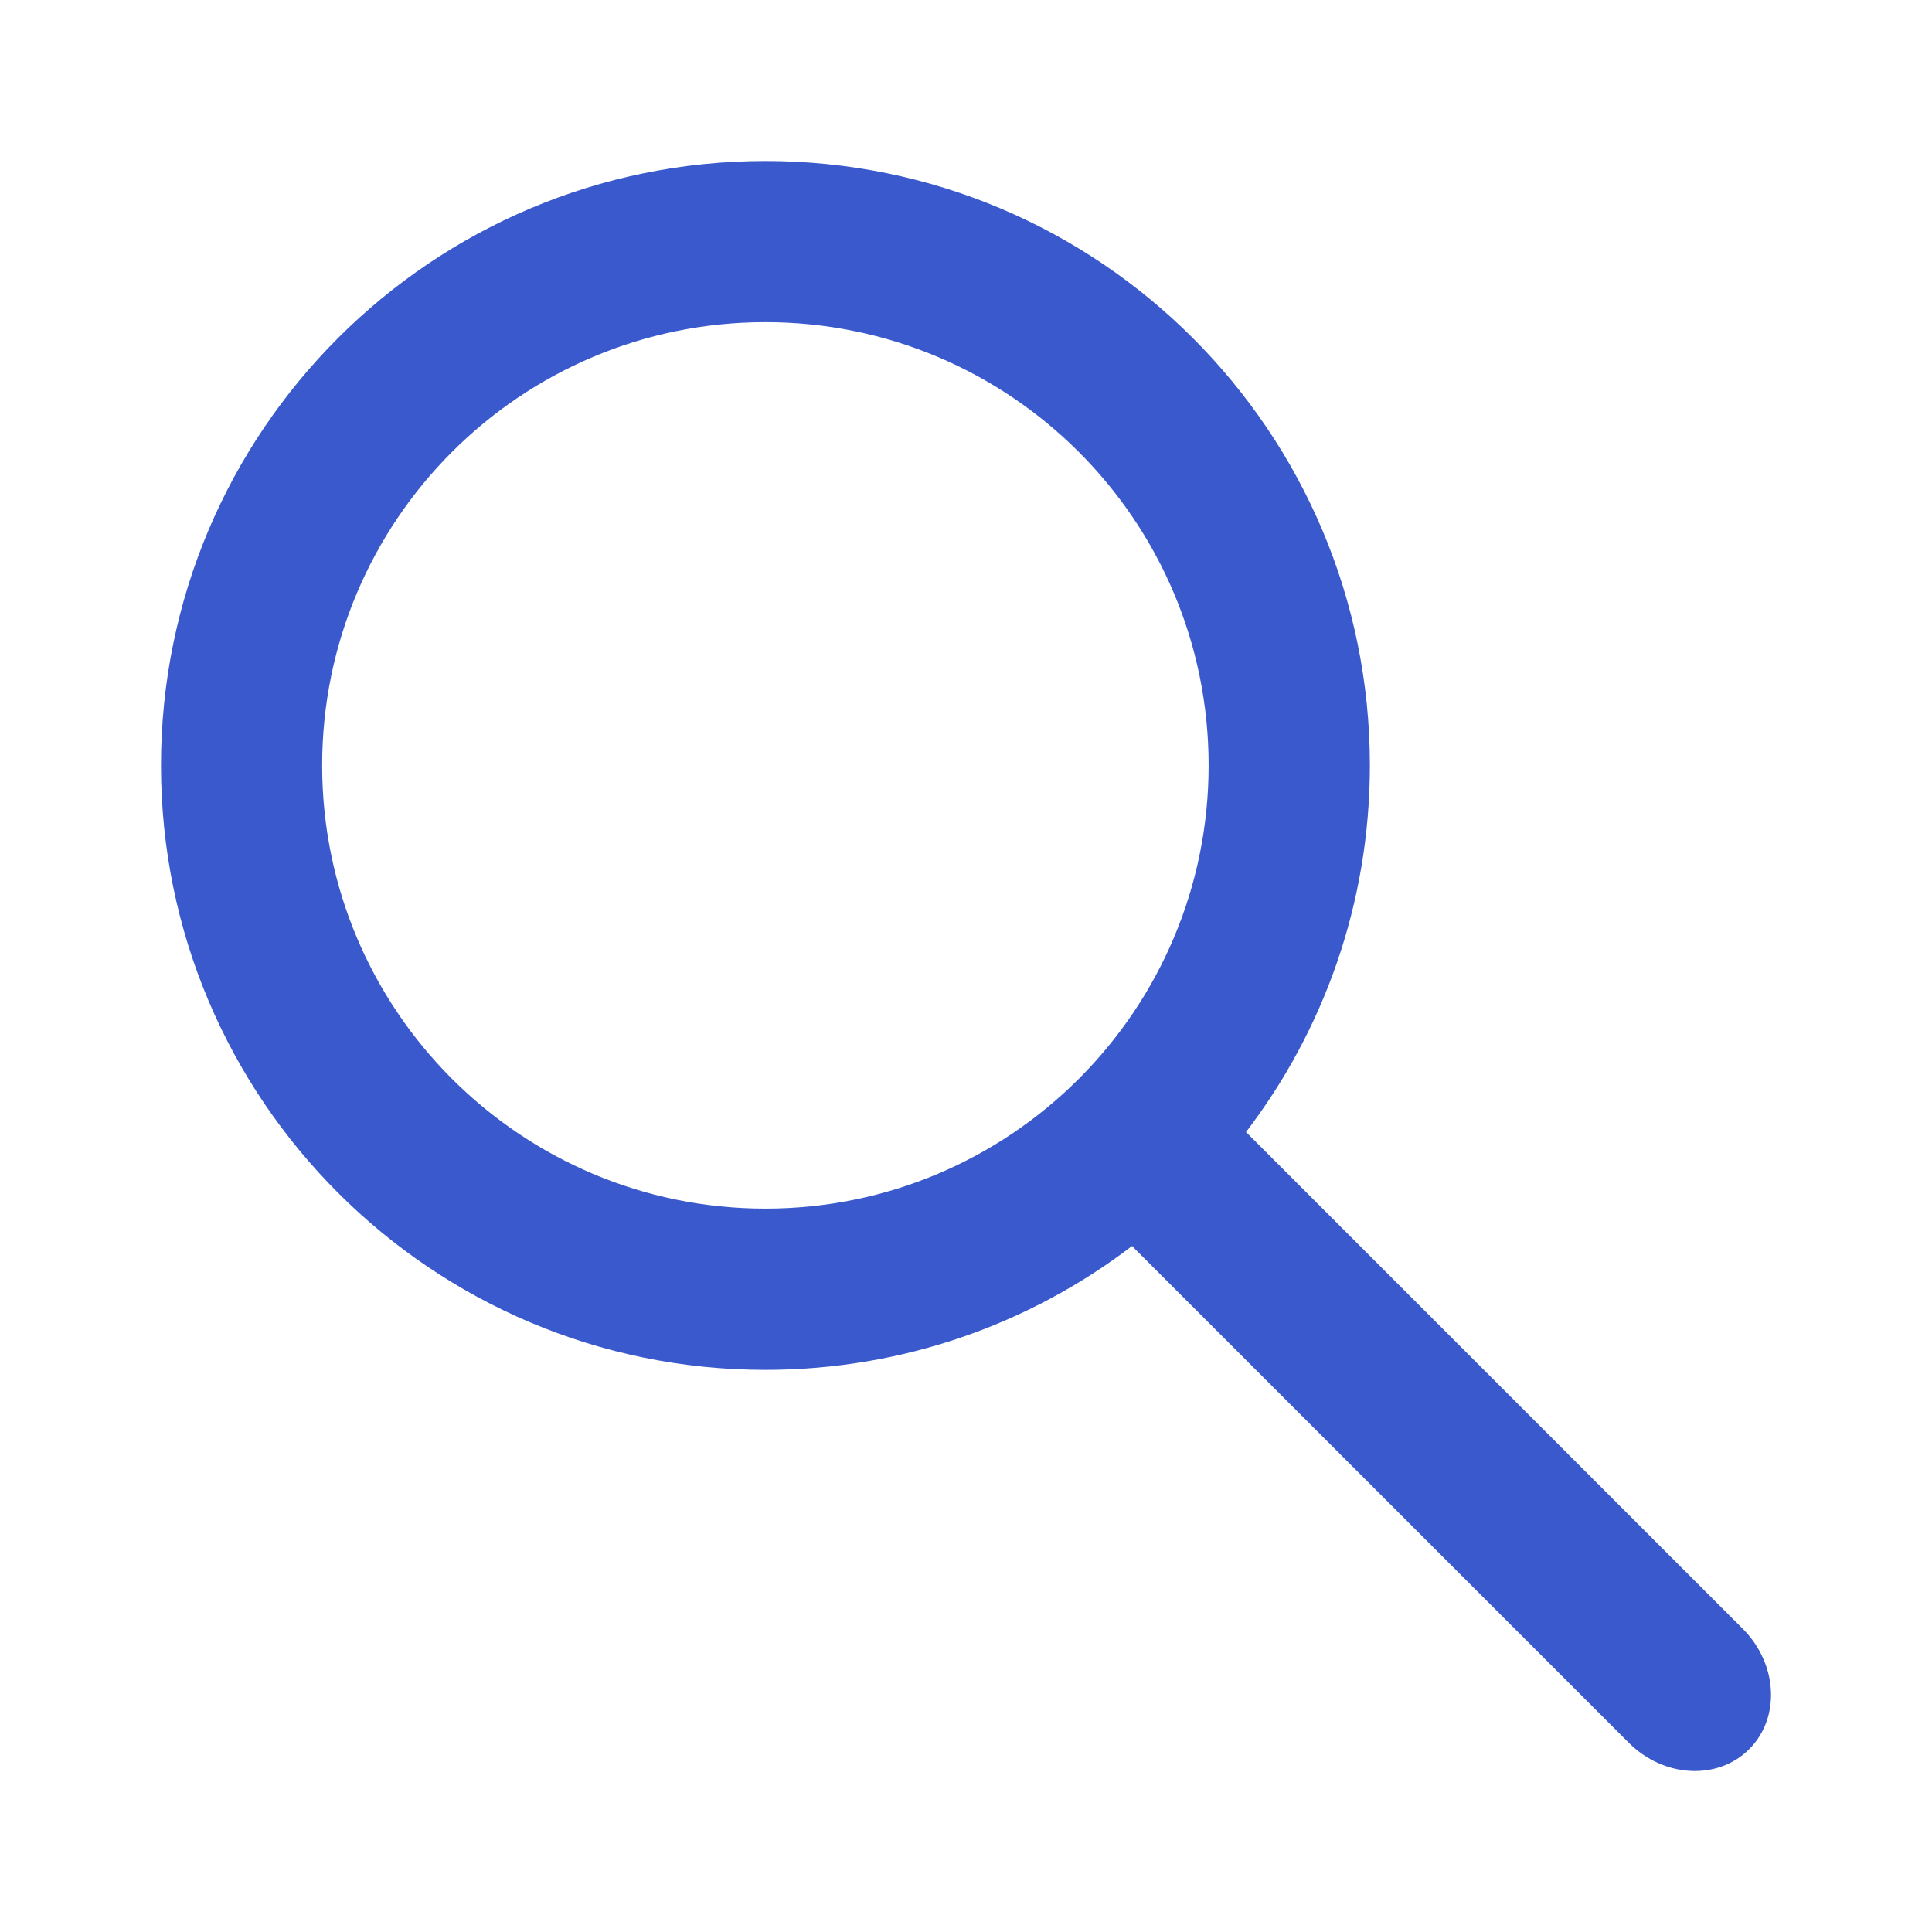
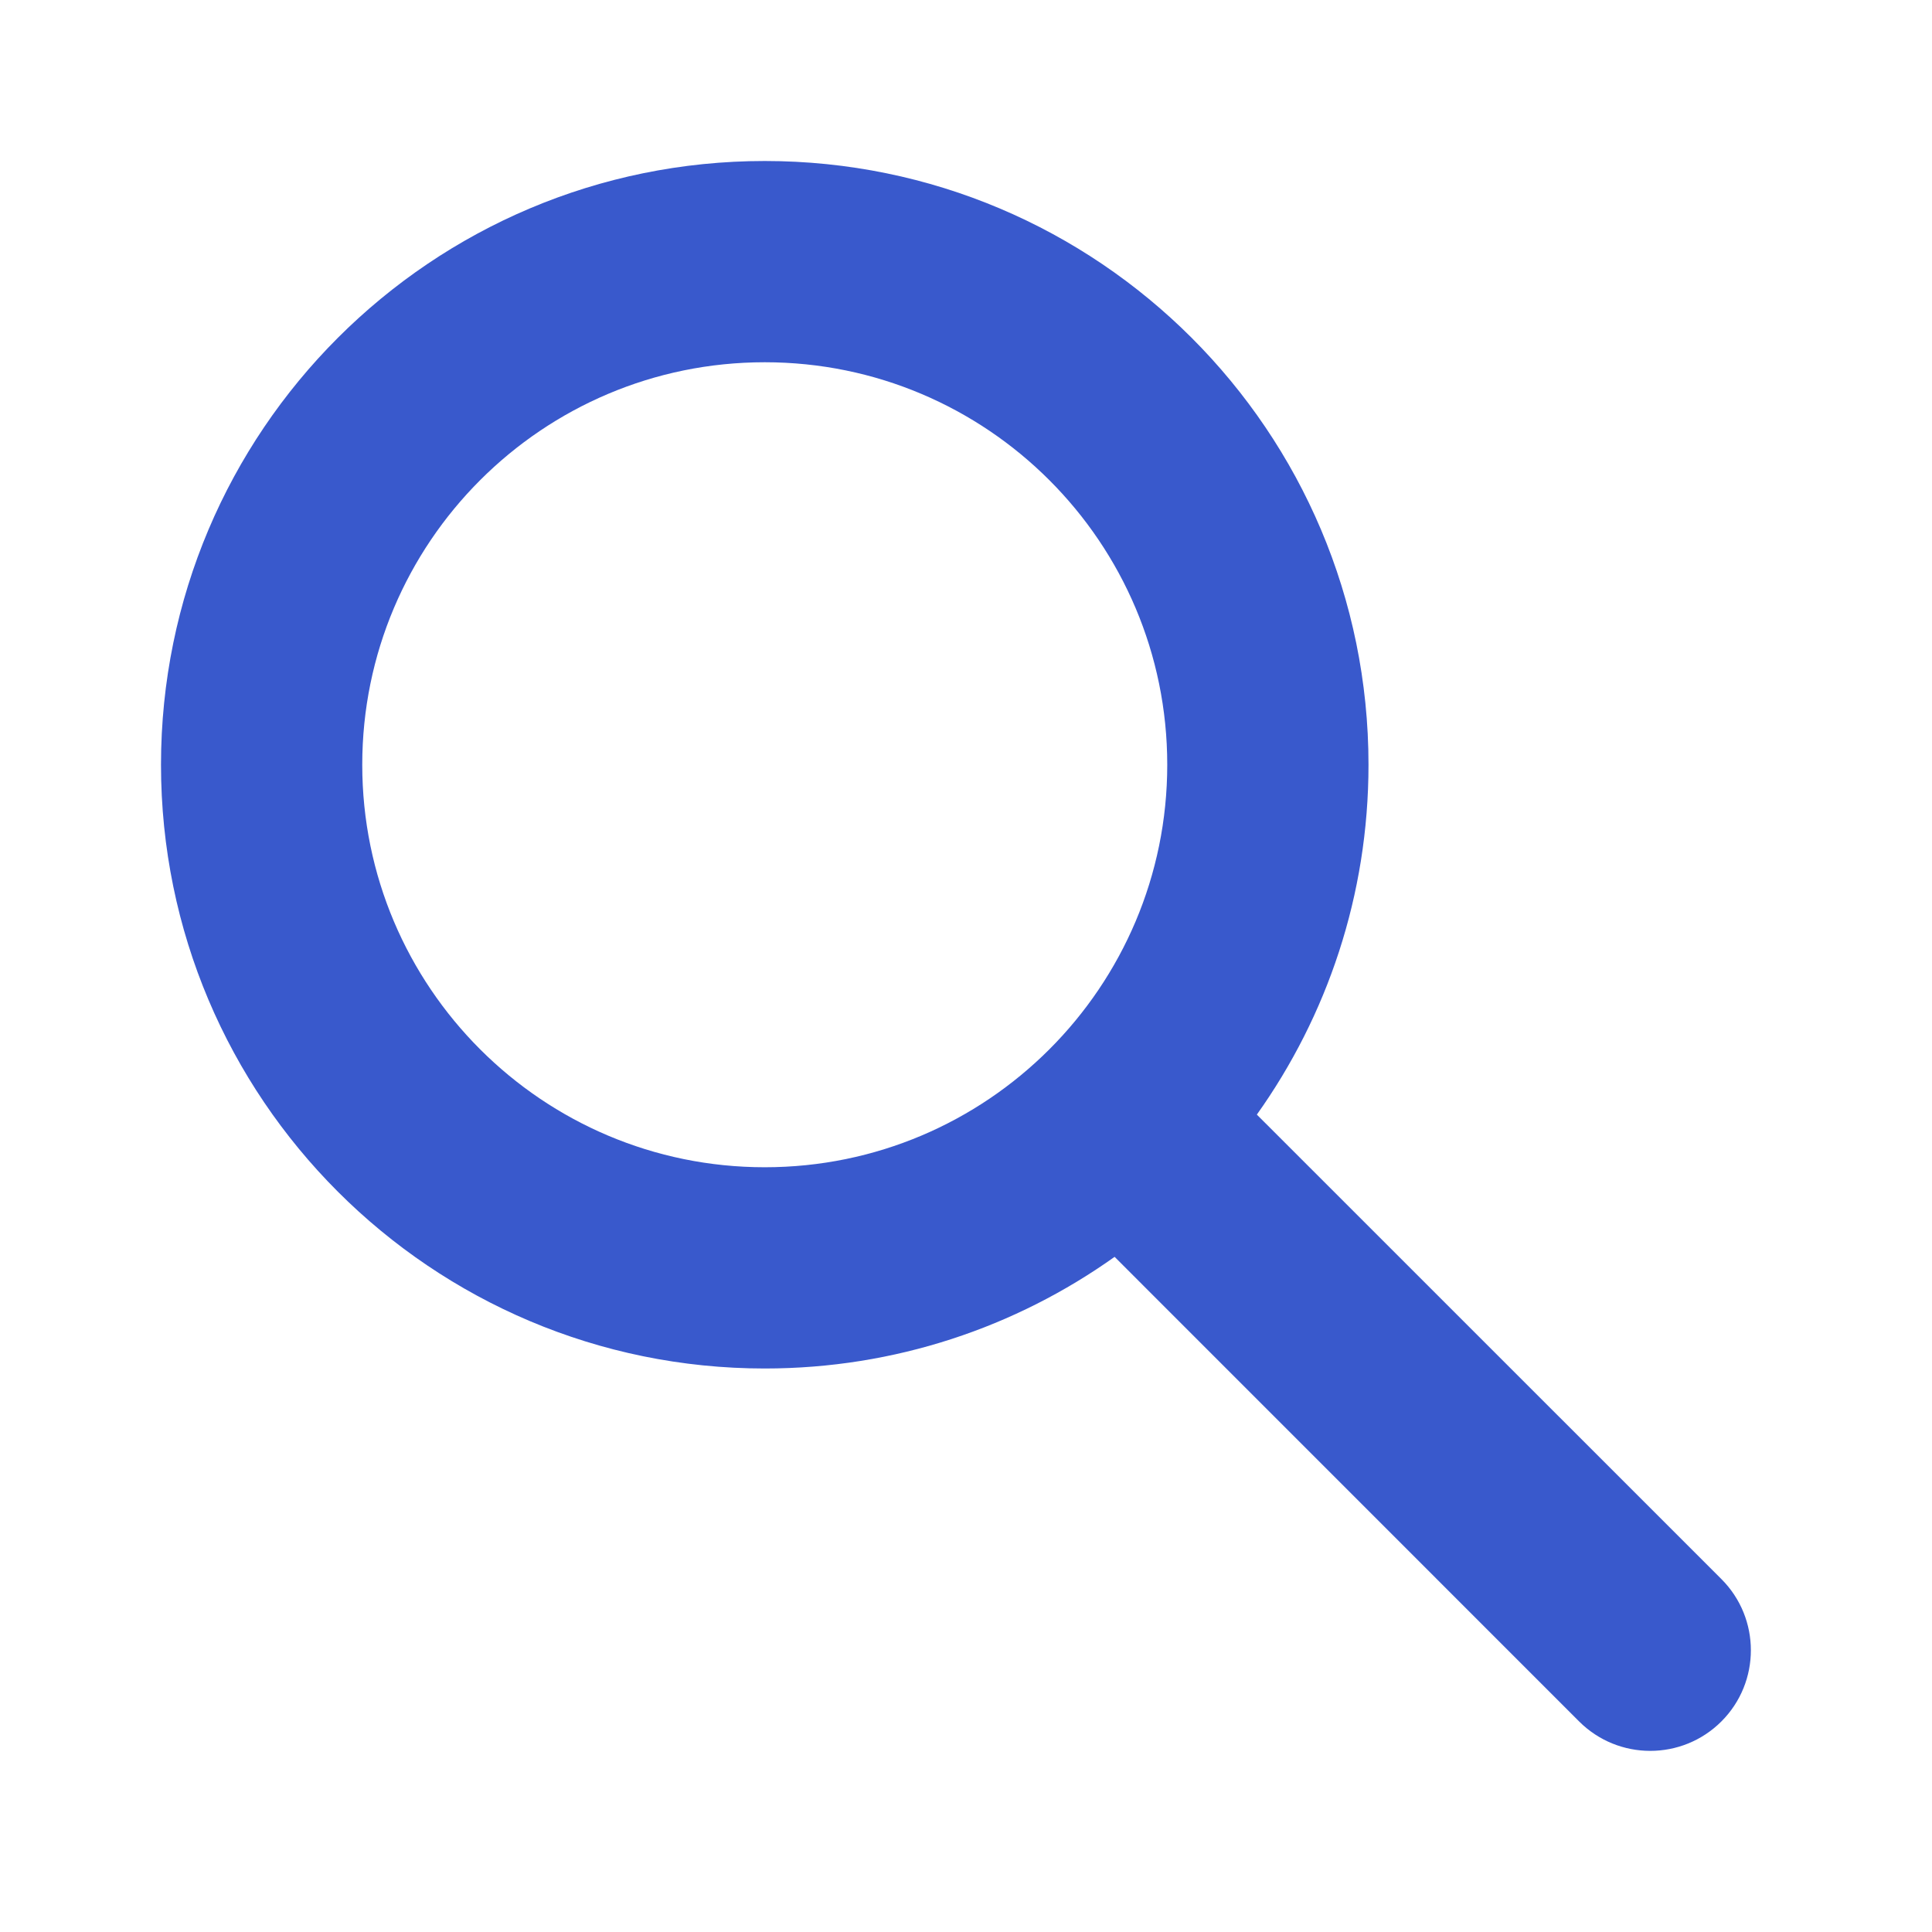
<svg xmlns="http://www.w3.org/2000/svg" width="24" height="24" viewBox="0 0 24 24" fill="none">
-   <path fill-rule="evenodd" clip-rule="evenodd" d="M14.063 15.478C12.8 16.443 11.221 17.017 9.508 17.017C5.362 17.017 2 13.655 2 9.508C2 5.362 5.362 2 9.508 2C13.655 2 17.017 5.362 17.017 9.508C17.017 11.221 16.443 12.8 15.478 14.063C15.49 14.074 15.501 14.086 15.513 14.097L21.648 20.232C22.084 20.668 22.12 21.338 21.729 21.729C21.338 22.12 20.668 22.084 20.232 21.648L14.097 15.513C14.086 15.501 14.074 15.49 14.063 15.478ZM15.014 9.508C15.014 12.549 12.549 15.014 9.508 15.014C6.467 15.014 4.002 12.549 4.002 9.508C4.002 6.467 6.467 4.002 9.508 4.002C12.549 4.002 15.014 6.467 15.014 9.508Z" fill="#3959CC" />
+   <path fill-rule="evenodd" clip-rule="evenodd" d="M13.846 15.613C12.62 16.486 11.12 17 9.5 17C5.358 17 2 13.642 2 9.5C2 5.358 5.358 2 9.5 2C13.642 2 17 5.358 17 9.5C17 11.12 16.486 12.62 15.613 13.846L21.384 19.616C21.872 20.104 21.872 20.896 21.384 21.384C20.896 21.872 20.104 21.872 19.616 21.384L13.846 15.613ZM14.5 9.5C14.5 12.261 12.261 14.5 9.5 14.5C6.739 14.5 4.5 12.261 4.5 9.5C4.5 6.739 6.739 4.5 9.5 4.5C12.261 4.5 14.5 6.739 14.5 9.5Z" fill="#3959CC" />
</svg>
